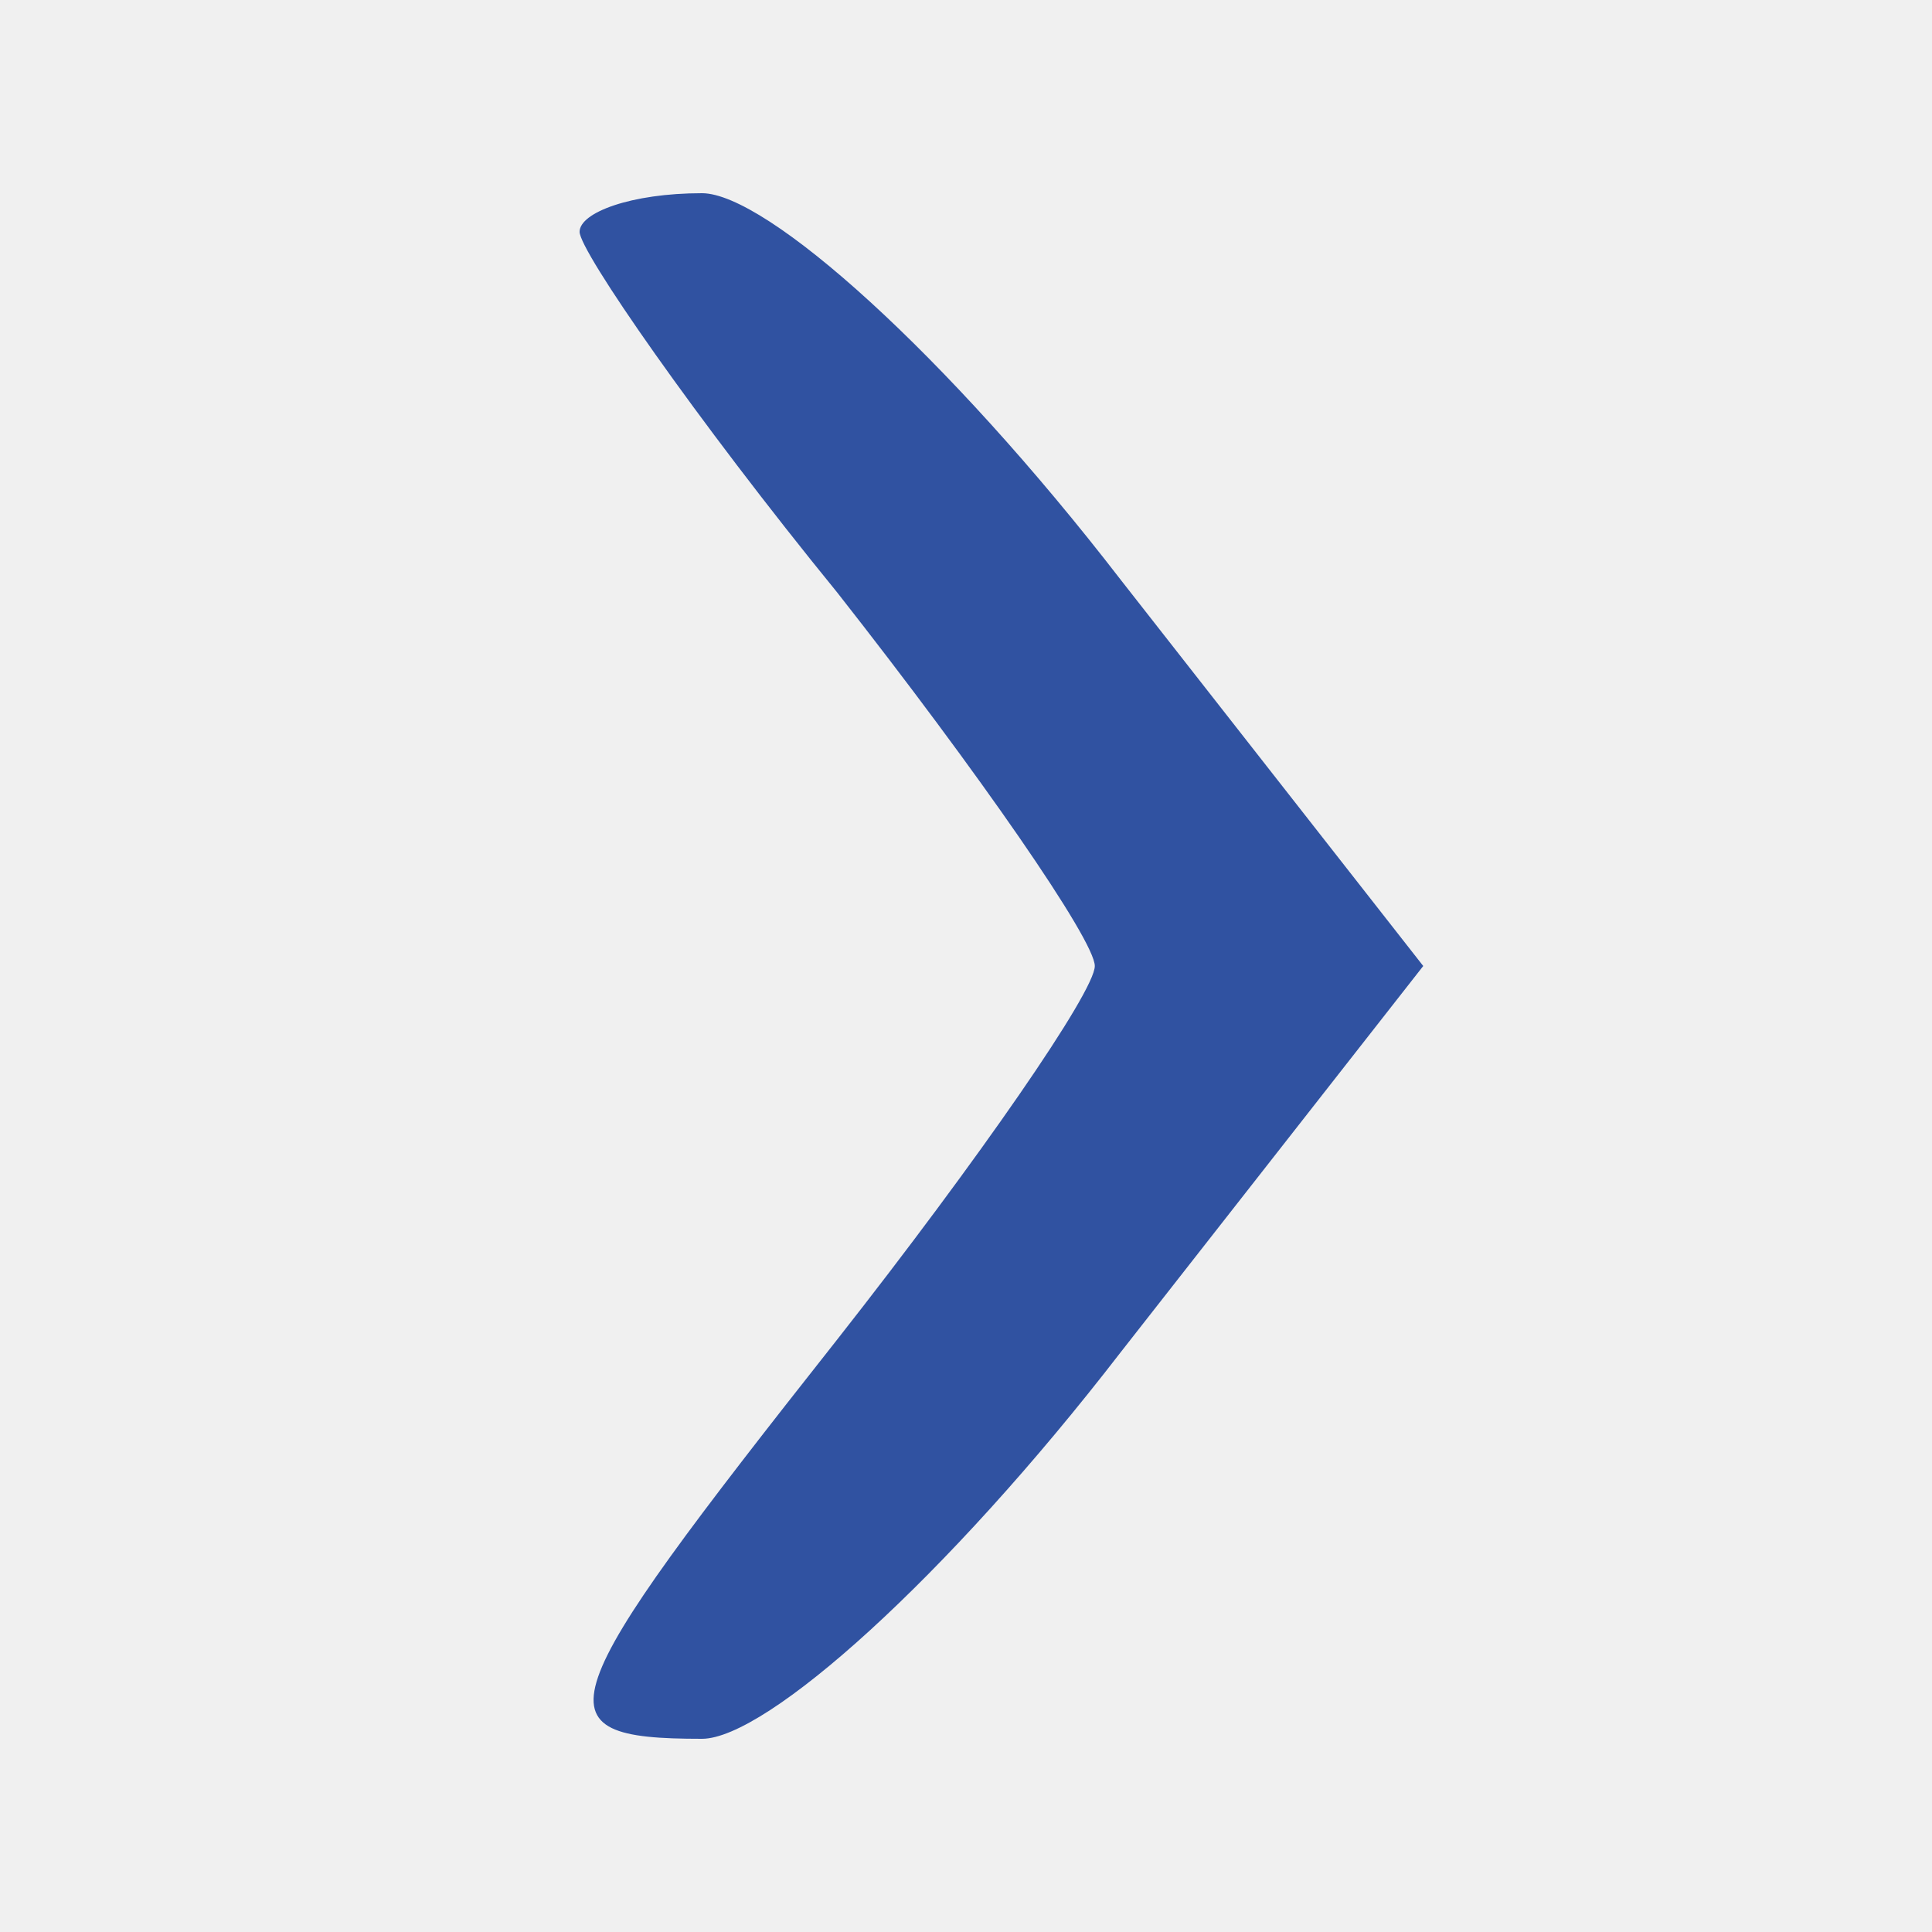
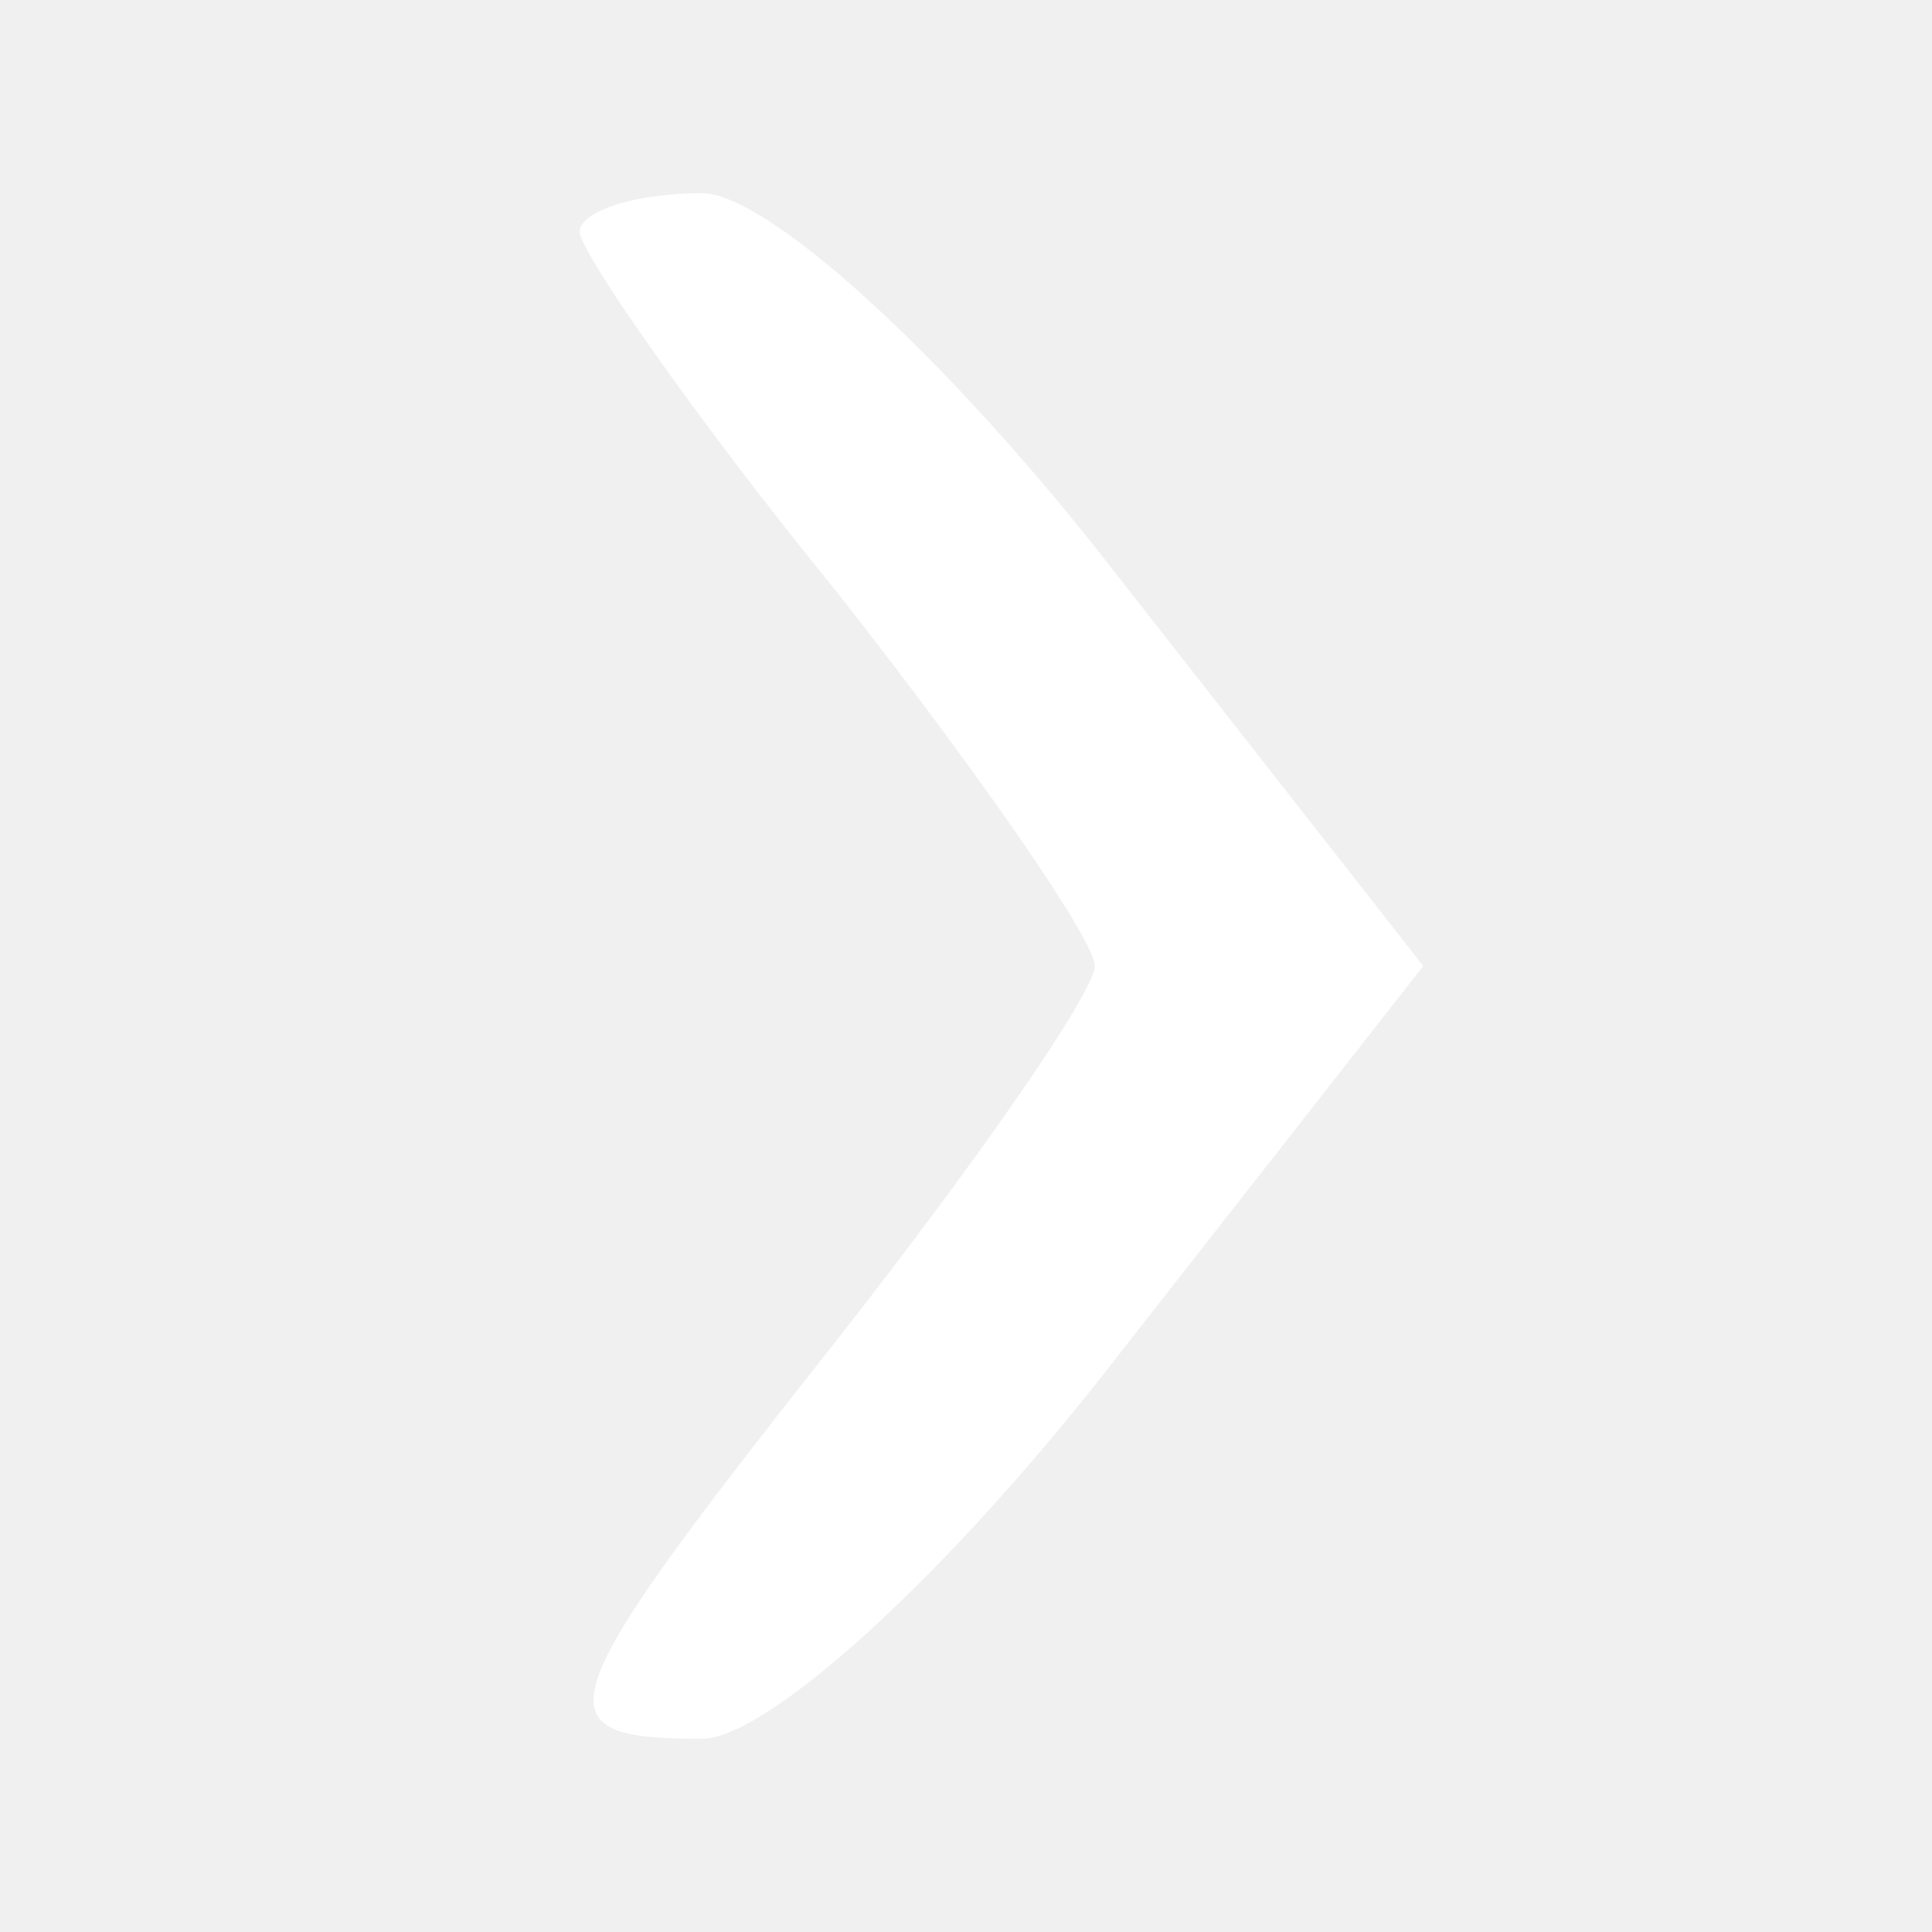
<svg xmlns="http://www.w3.org/2000/svg" version="1.0" width="30pt" height="30pt" viewBox="0 0 30 30" preserveAspectRatio="xMidYMid meet">
-   <g transform="translate(0,30) scale(0.1,-0.1)" fill="#3052A1" stroke="none">
+   <g transform="translate(0,30) scale(0.1,-0.1)" fill="#fff" stroke="none">
    <path d="M90 264 c0 -3 18 -29 40 -56 22 -28 40 -54 40 -58 0 -4 -18 -30 -40 -58 -45 -57 -47 -62 -21 -62 10 0 38 25 65 60 l47 60 -47 60 c-27 35 -55 60 -65 60 -11 0 -19 -3 -19 -6z" />
  </g>
</svg>
